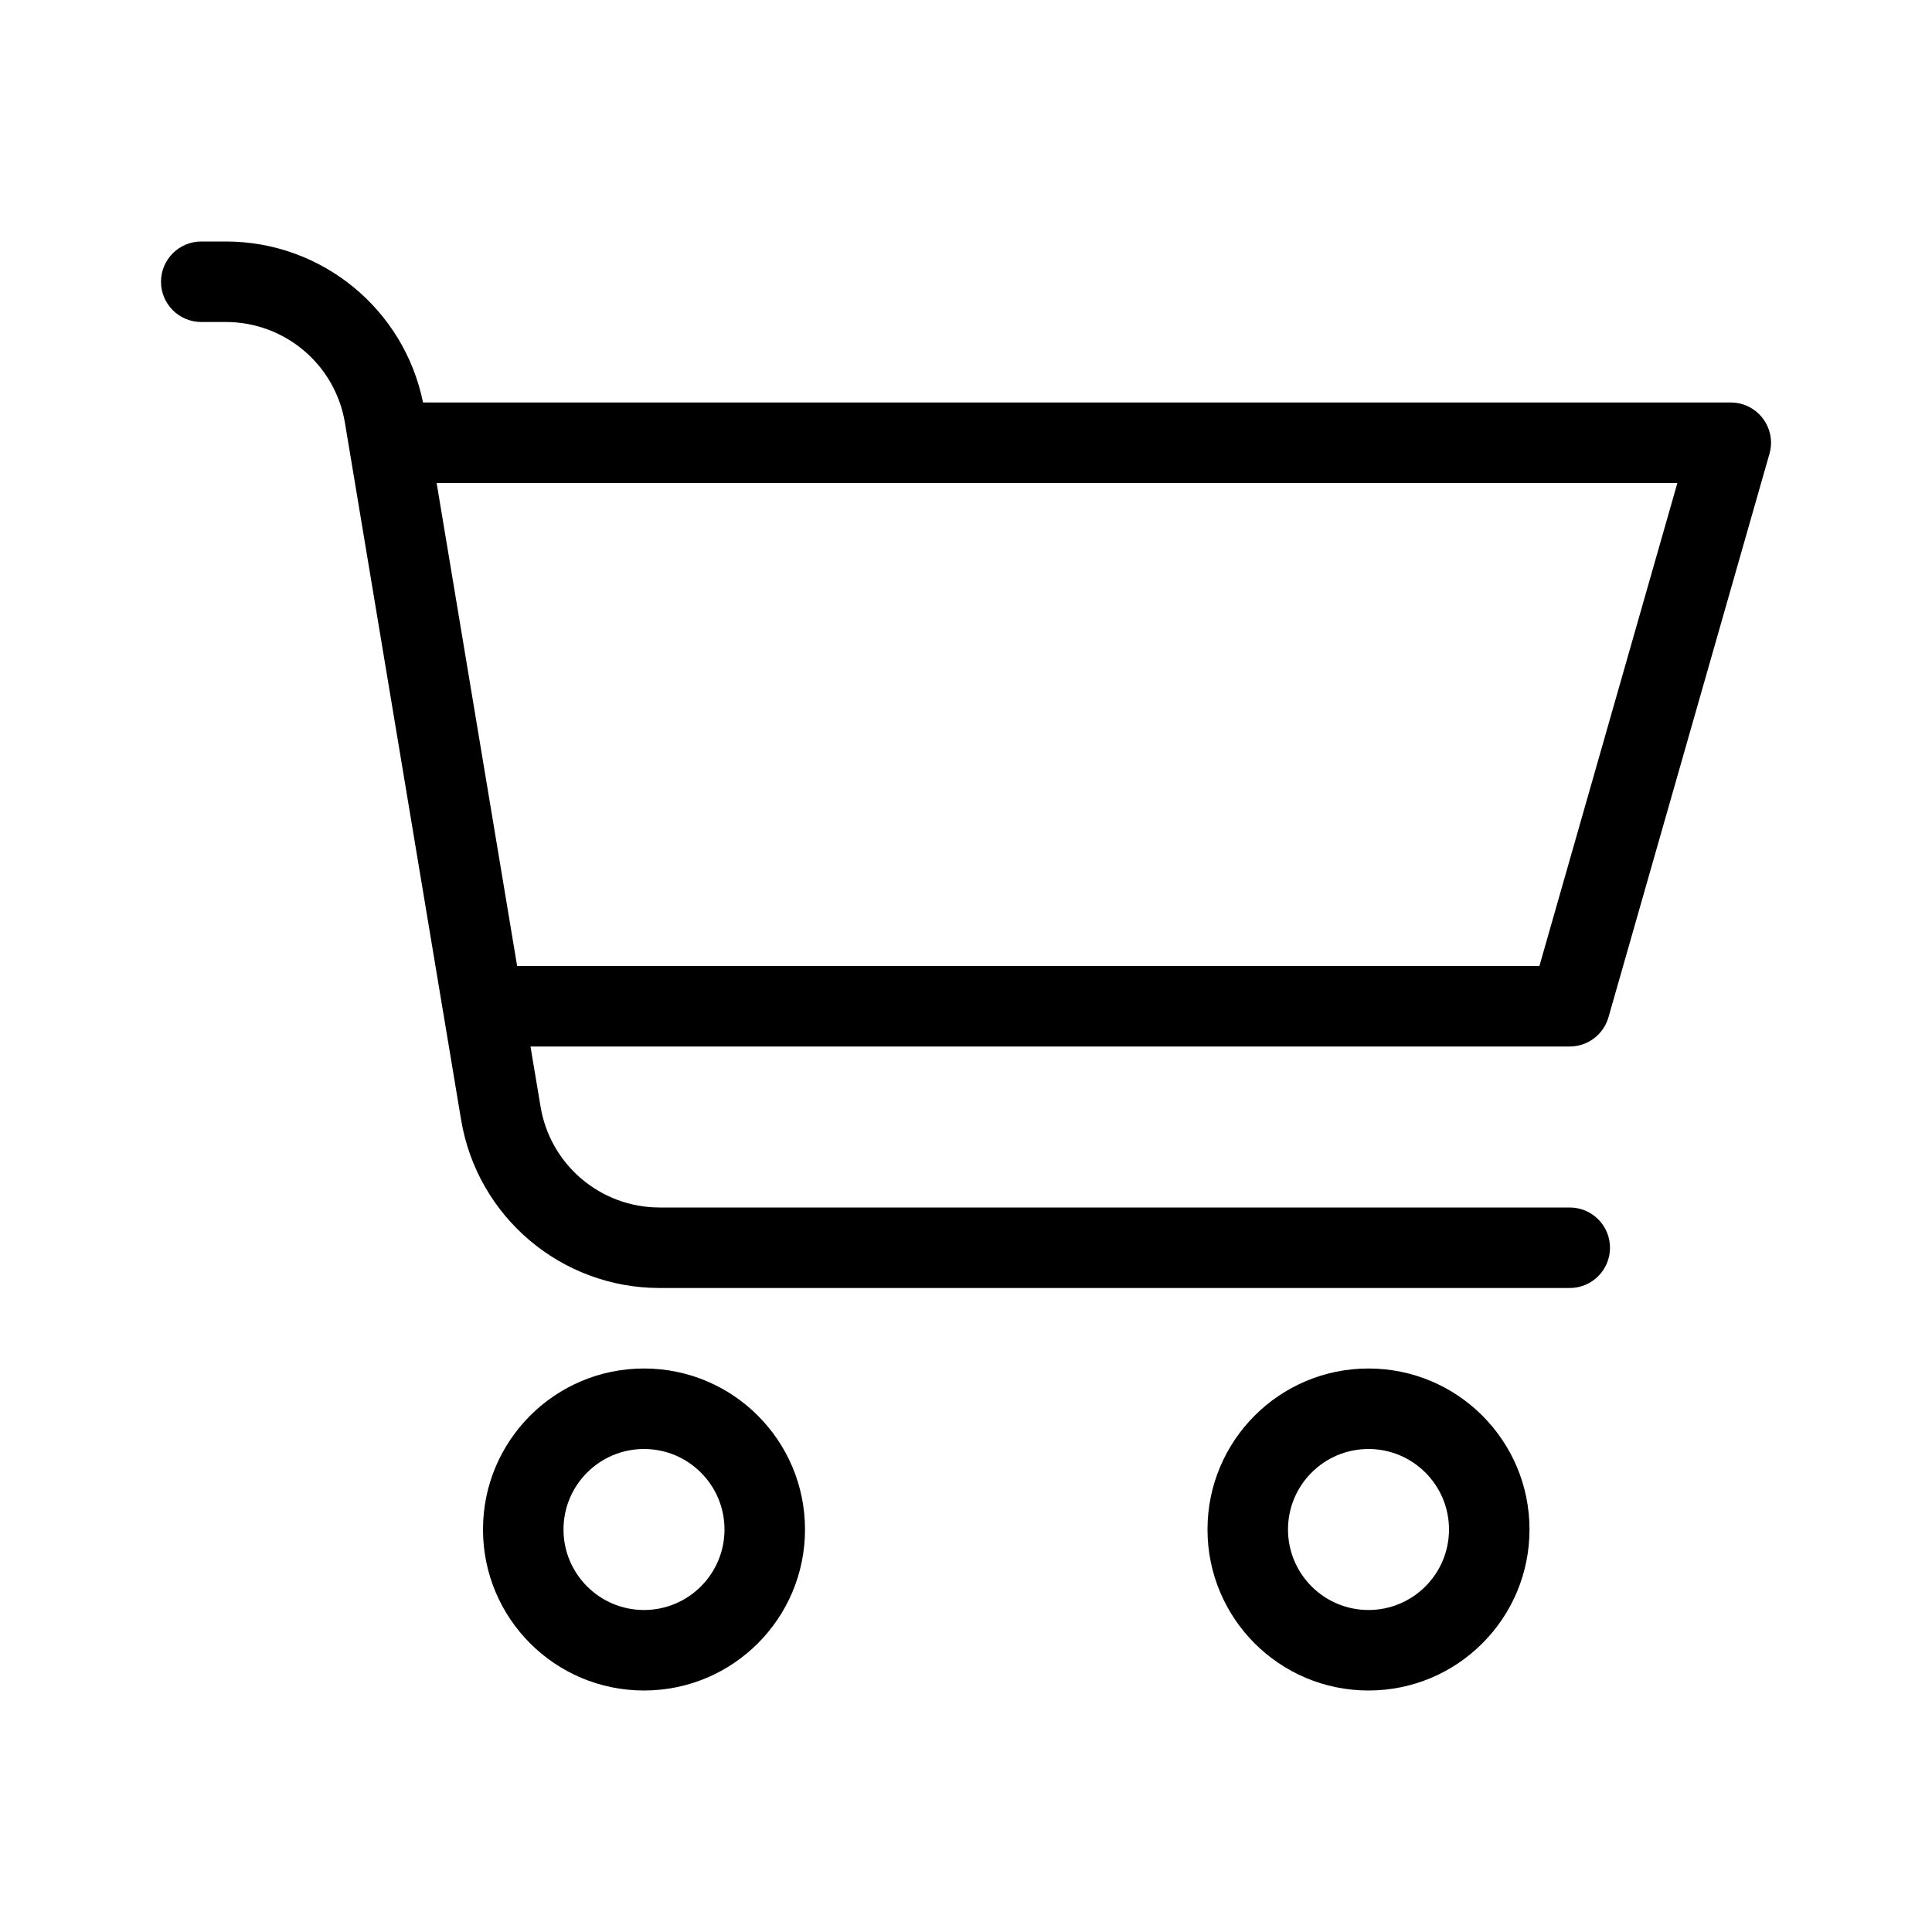
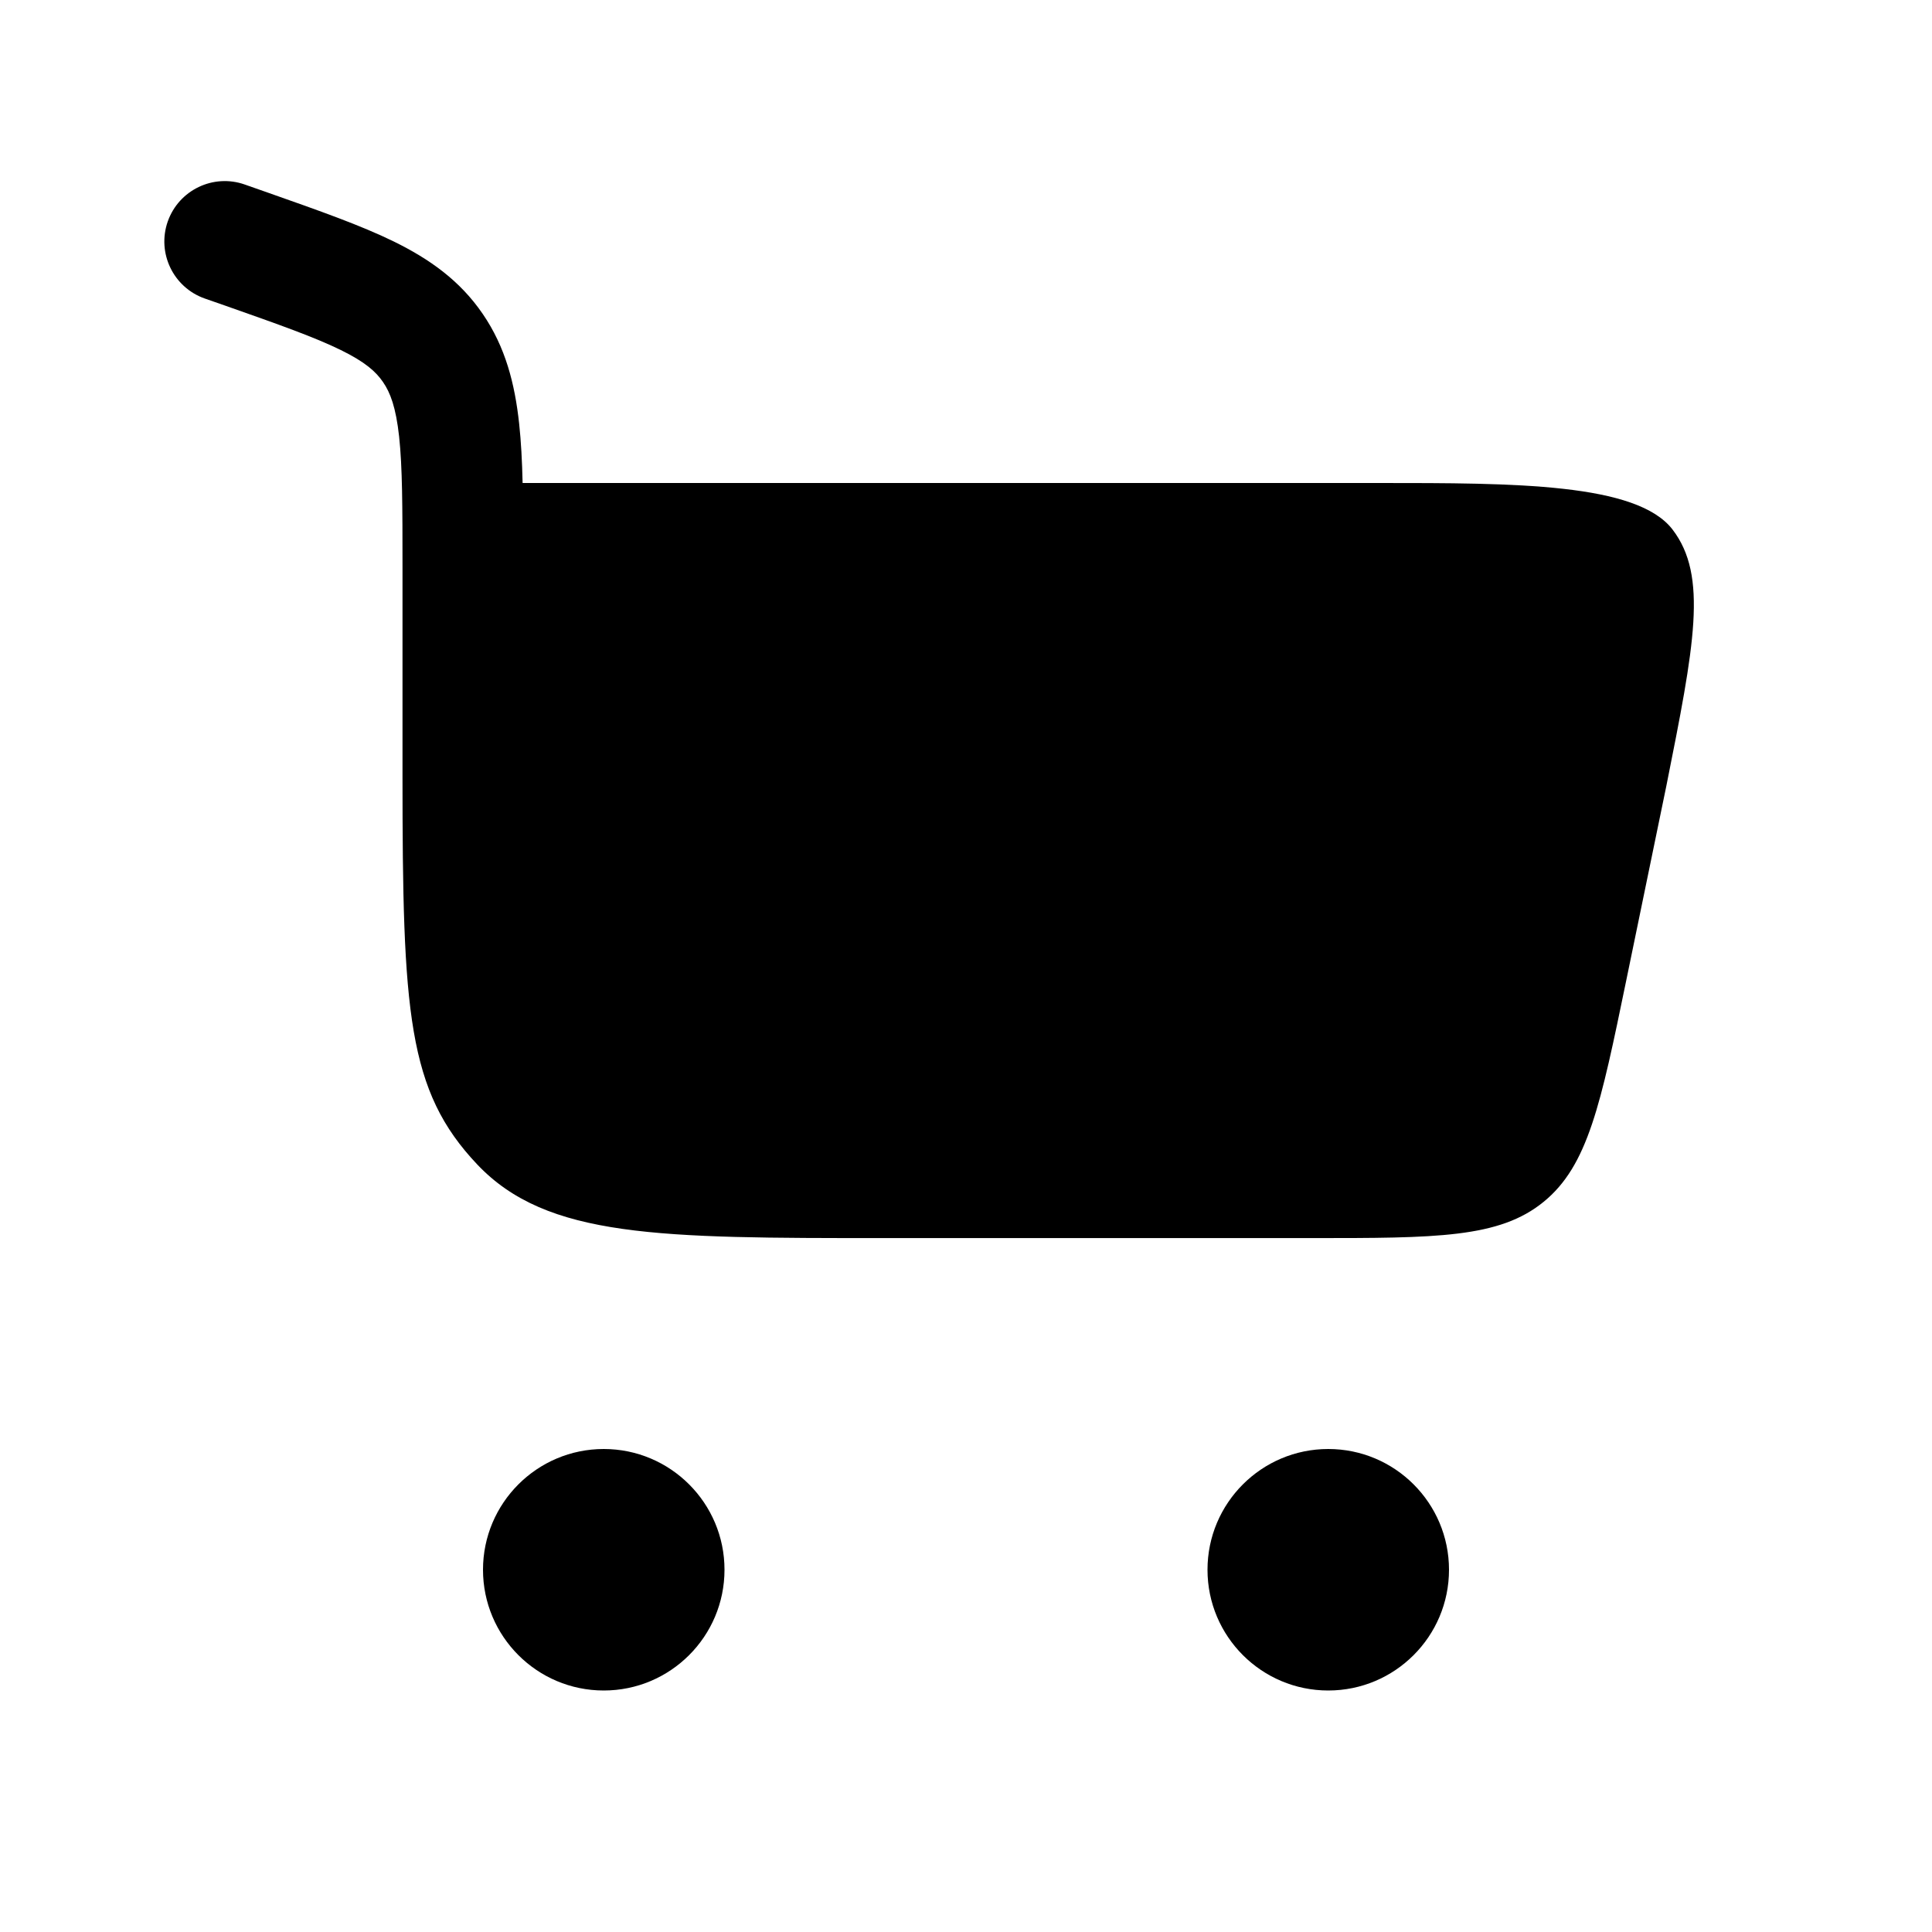
- <svg xmlns="http://www.w3.org/2000/svg" width="24" height="24" viewBox="0 0 24 24">
-   <path d="M5.508,12.591 C5.507,12.586 5.506,12.58 5.505,12.574 L4.285,5.253 C4.165,4.53 3.539,4 2.806,4 L2.5,4 C2.224,4 2,3.776 2,3.5 C2,3.224 2.224,3 2.5,3 L2.806,3 C3.998,3 5.019,3.84 5.255,5 L21.5,5 C21.832,5 22.072,5.318 21.981,5.637 L19.981,12.637 C19.919,12.852 19.723,13 19.5,13 L6.59,13 L6.715,13.747 C6.835,14.47 7.461,15 8.194,15 L19.5,15 C19.776,15 20,15.224 20,15.5 C20,15.776 19.776,16 19.5,16 L8.194,16 C6.972,16 5.929,15.116 5.728,13.911 L5.508,12.591 L5.508,12.591 Z M5.424,6 L6.424,12 L19.123,12 L20.837,6 L5.424,6 Z M8,21 C6.895,21 6,20.105 6,19 C6,17.895 6.895,17 8,17 C9.105,17 10,17.895 10,19 C10,20.105 9.105,21 8,21 Z M8,20 C8.552,20 9,19.552 9,19 C9,18.448 8.552,18 8,18 C7.448,18 7,18.448 7,19 C7,19.552 7.448,20 8,20 Z M17,21 C15.895,21 15,20.105 15,19 C15,17.895 15.895,17 17,17 C18.105,17 19,17.895 19,19 C19,20.105 18.105,21 17,21 Z M17,20 C17.552,20 18,19.552 18,19 C18,18.448 17.552,18 17,18 C16.448,18 16,18.448 16,19 C16,19.552 16.448,20 17,20 Z" />
+ <svg xmlns="http://www.w3.org/2000/svg" width="800px" height="800px" viewBox="0 0 24 24" fill="none">
+   <g id="SVGRepo_bgCarrier" stroke-width="0" />
+   <g id="SVGRepo_tracerCarrier" stroke-linecap="round" stroke-linejoin="round" />
+   <g id="SVGRepo_iconCarrier">
+     <path d="M2.084 2.751C2.222 2.36 2.65 2.155 3.04 2.292L3.342 2.398C3.958 2.615 4.482 2.799 4.894 3.001C5.335 3.218 5.713 3.484 5.997 3.9C6.279 4.312 6.395 4.765 6.449 5.262C6.473 5.484 6.486 5.73 6.492 6H17.131C18.816 6 20.332 6 20.776 6.577C21.22 7.154 21.047 8.024 20.7 9.763L20.2 12.188C19.885 13.716 19.727 14.481 19.175 14.93C18.624 15.38 17.843 15.38 16.282 15.38H10.979C8.19 15.38 6.796 15.38 5.929 14.466C5.063 13.552 5 12.582 5 9.64L5 7.038C5 6.298 4.999 5.803 4.958 5.423C4.918 5.06 4.849 4.878 4.758 4.746C4.67 4.617 4.537 4.497 4.233 4.348C3.911 4.19 3.472 4.034 2.804 3.799L2.543 3.708C2.152 3.57 1.947 3.142 2.084 2.751Z" fill="#000000" />
+     <path d="M7.5 18C8.328 18 9 18.672 9 19.5C9 20.328 8.328 21 7.5 21C6.672 21 6 20.328 6 19.5C6 18.672 6.672 18 7.5 18Z" fill="#000000" />
+     <path d="M16.5 18C17.328 18 18 18.672 18 19.5C18 20.328 17.328 21 16.5 21C15.672 21 15 20.328 15 19.5C15 18.672 15.672 18 16.5 18Z" fill="#000000" />
+   </g>
</svg>
